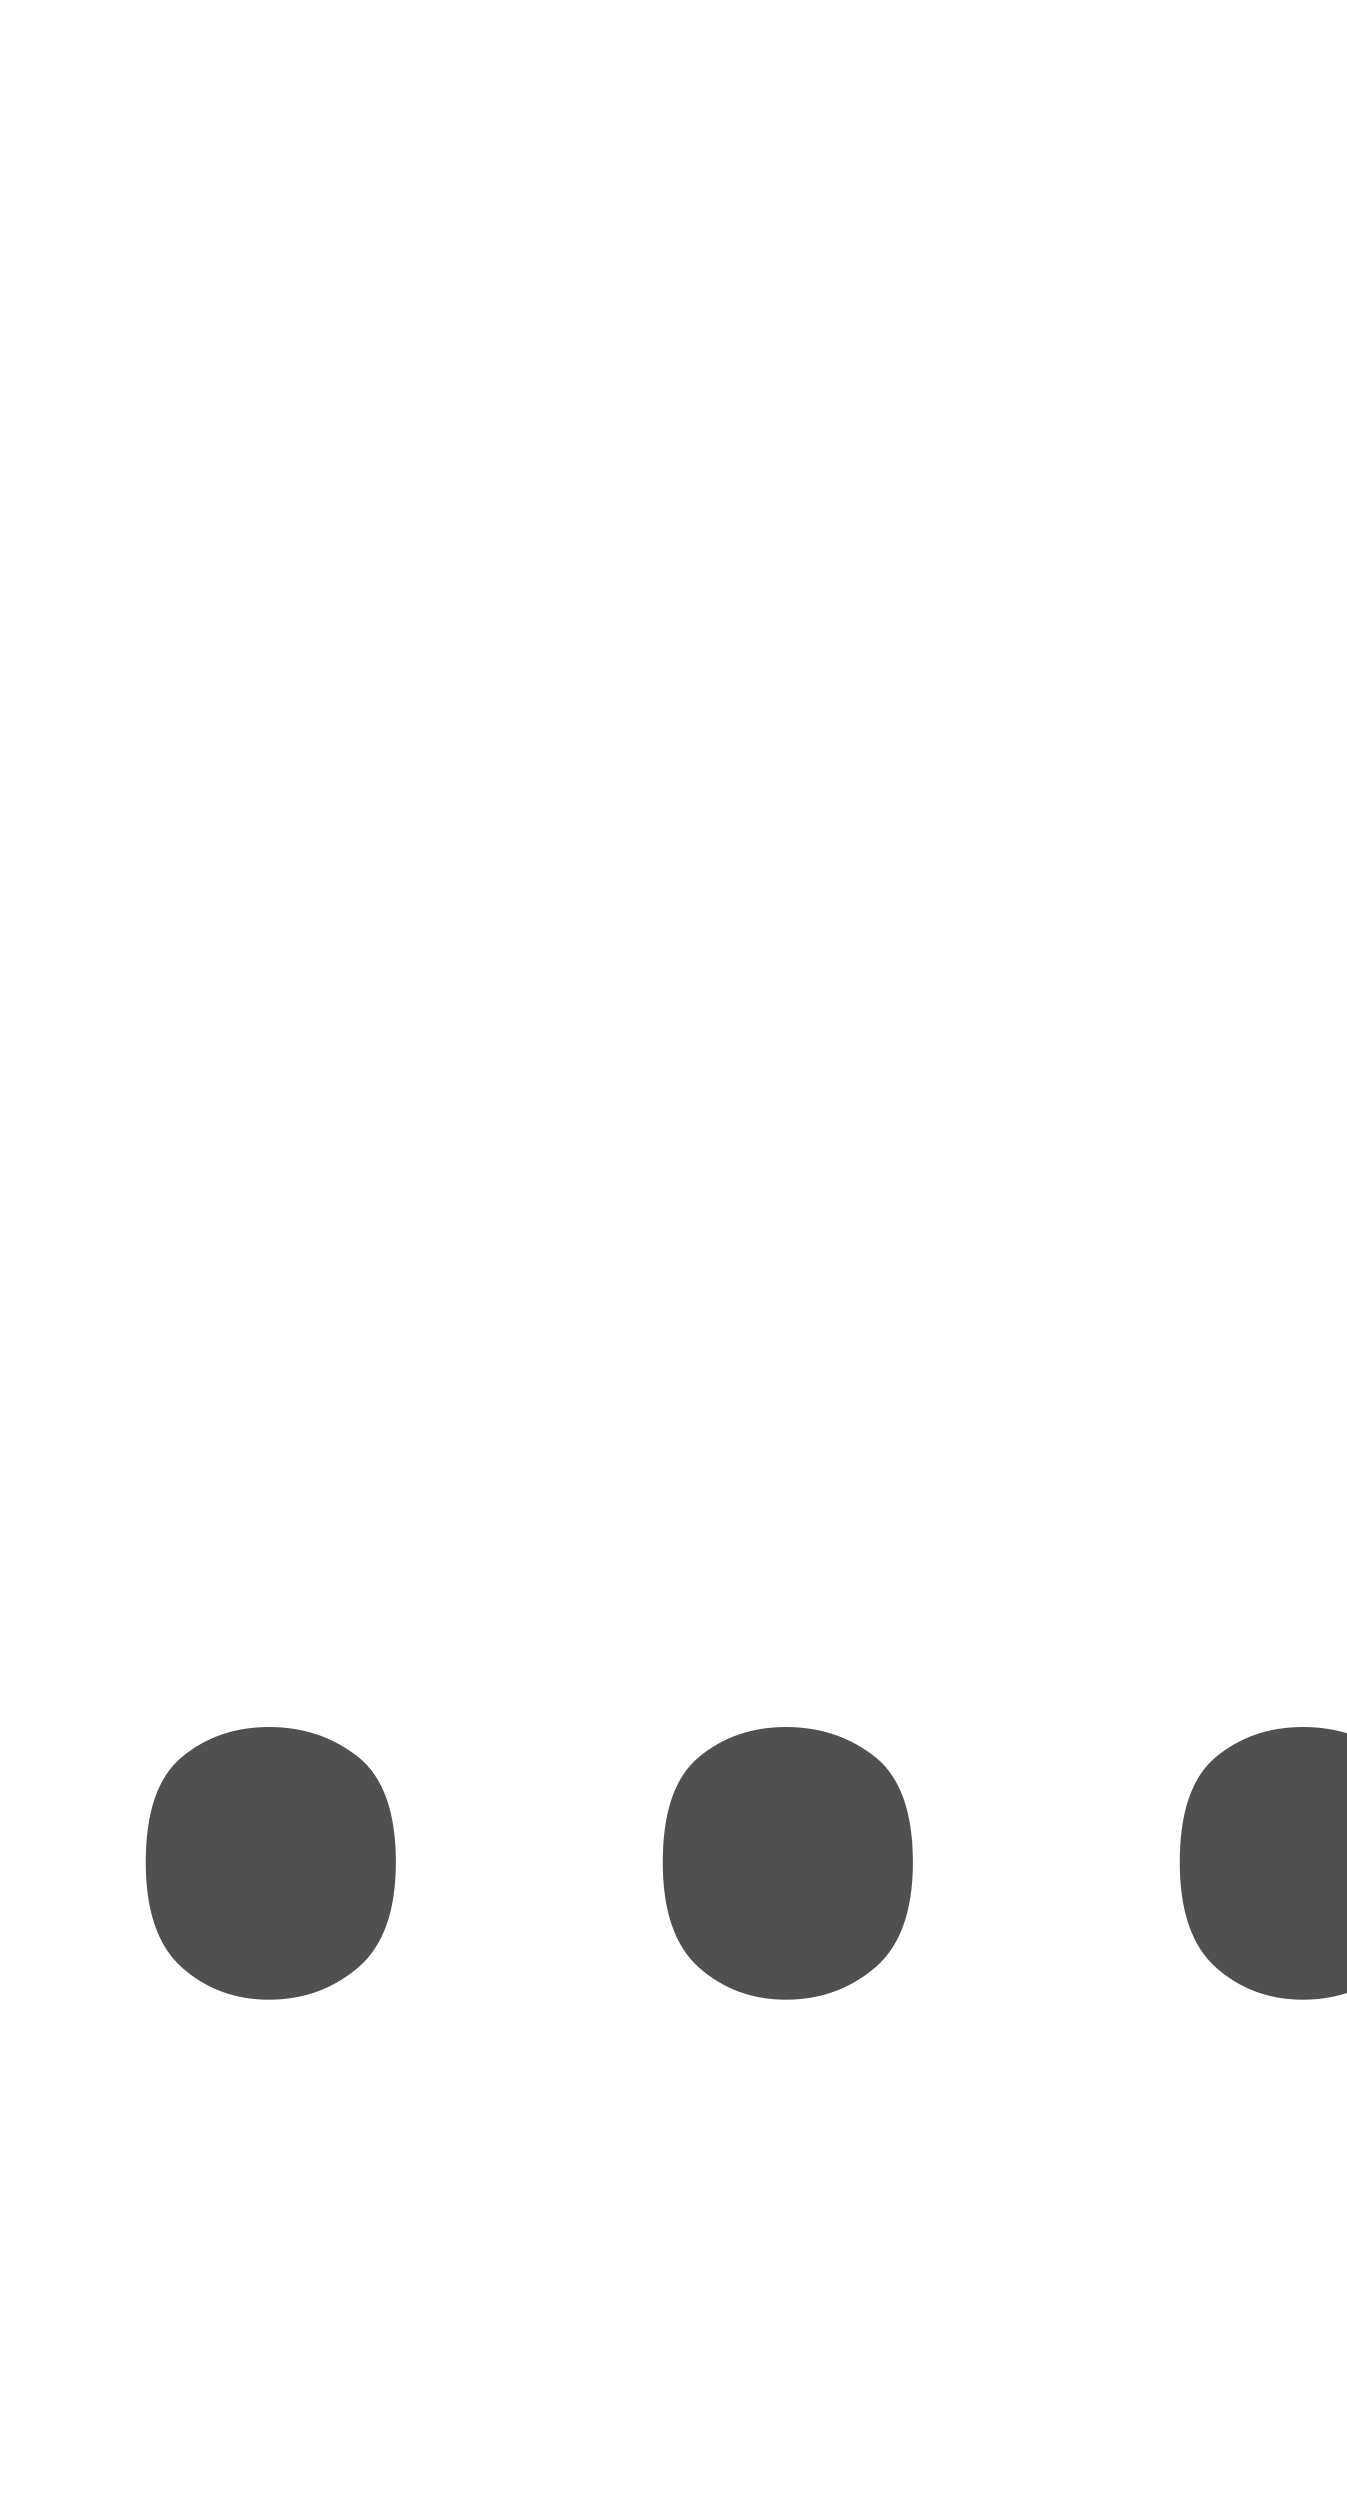
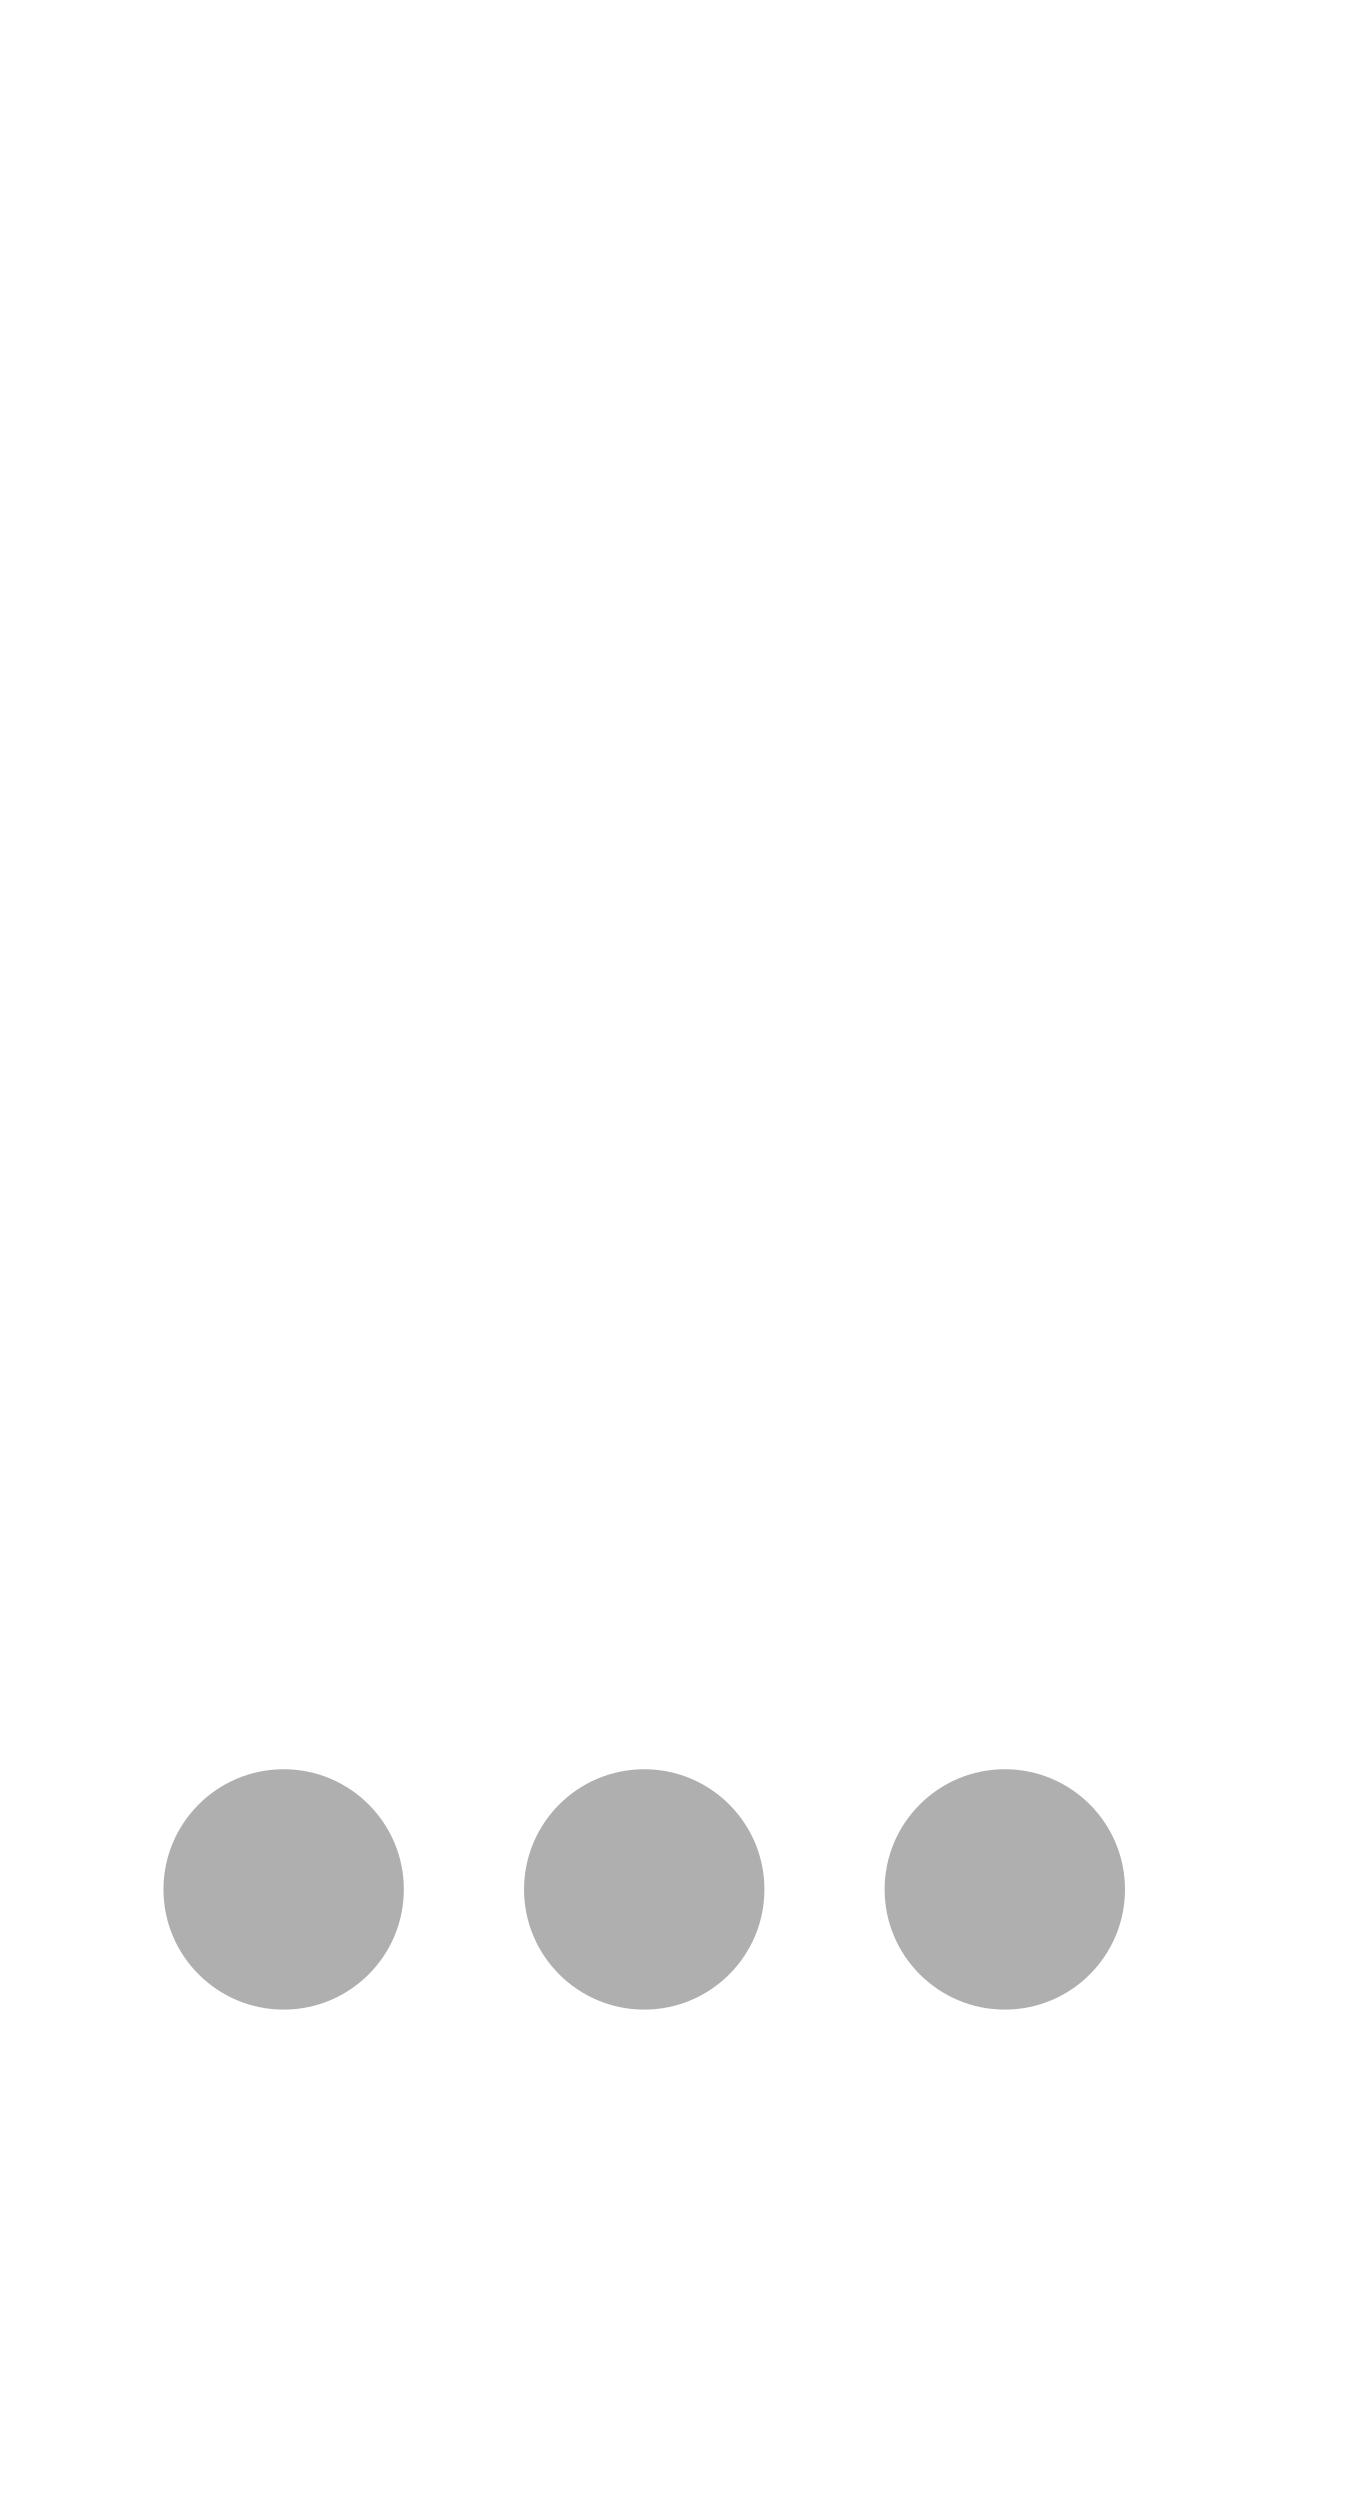
- <svg xmlns="http://www.w3.org/2000/svg" width="28" height="52" viewBox="0 0 28 52">
-   <text id="circulos" transform="translate(0 41)" fill="#505050" font-size="42" font-family="Montserrat-Medium, Montserrat" font-weight="500" letter-spacing="-0.012em">
-     <tspan x="0" y="0">...</tspan>
-   </text>
+ <svg xmlns="http://www.w3.org/2000/svg" version="1.1" id="Capa_1" x="0px" y="0px" viewBox="0 0 28 52" style="enable-background:new 0 0 28 52;" xml:space="preserve">
+   <style type="text/css">
+ 	.st0{fill:#AFAFAF;}
+ </style>
+   <circle class="st0" cx="5.9" cy="39.3" r="2.5" />
+   <circle class="st0" cx="13.4" cy="39.3" r="2.5" />
+   <circle class="st0" cx="20.9" cy="39.3" r="2.5" />
</svg>
